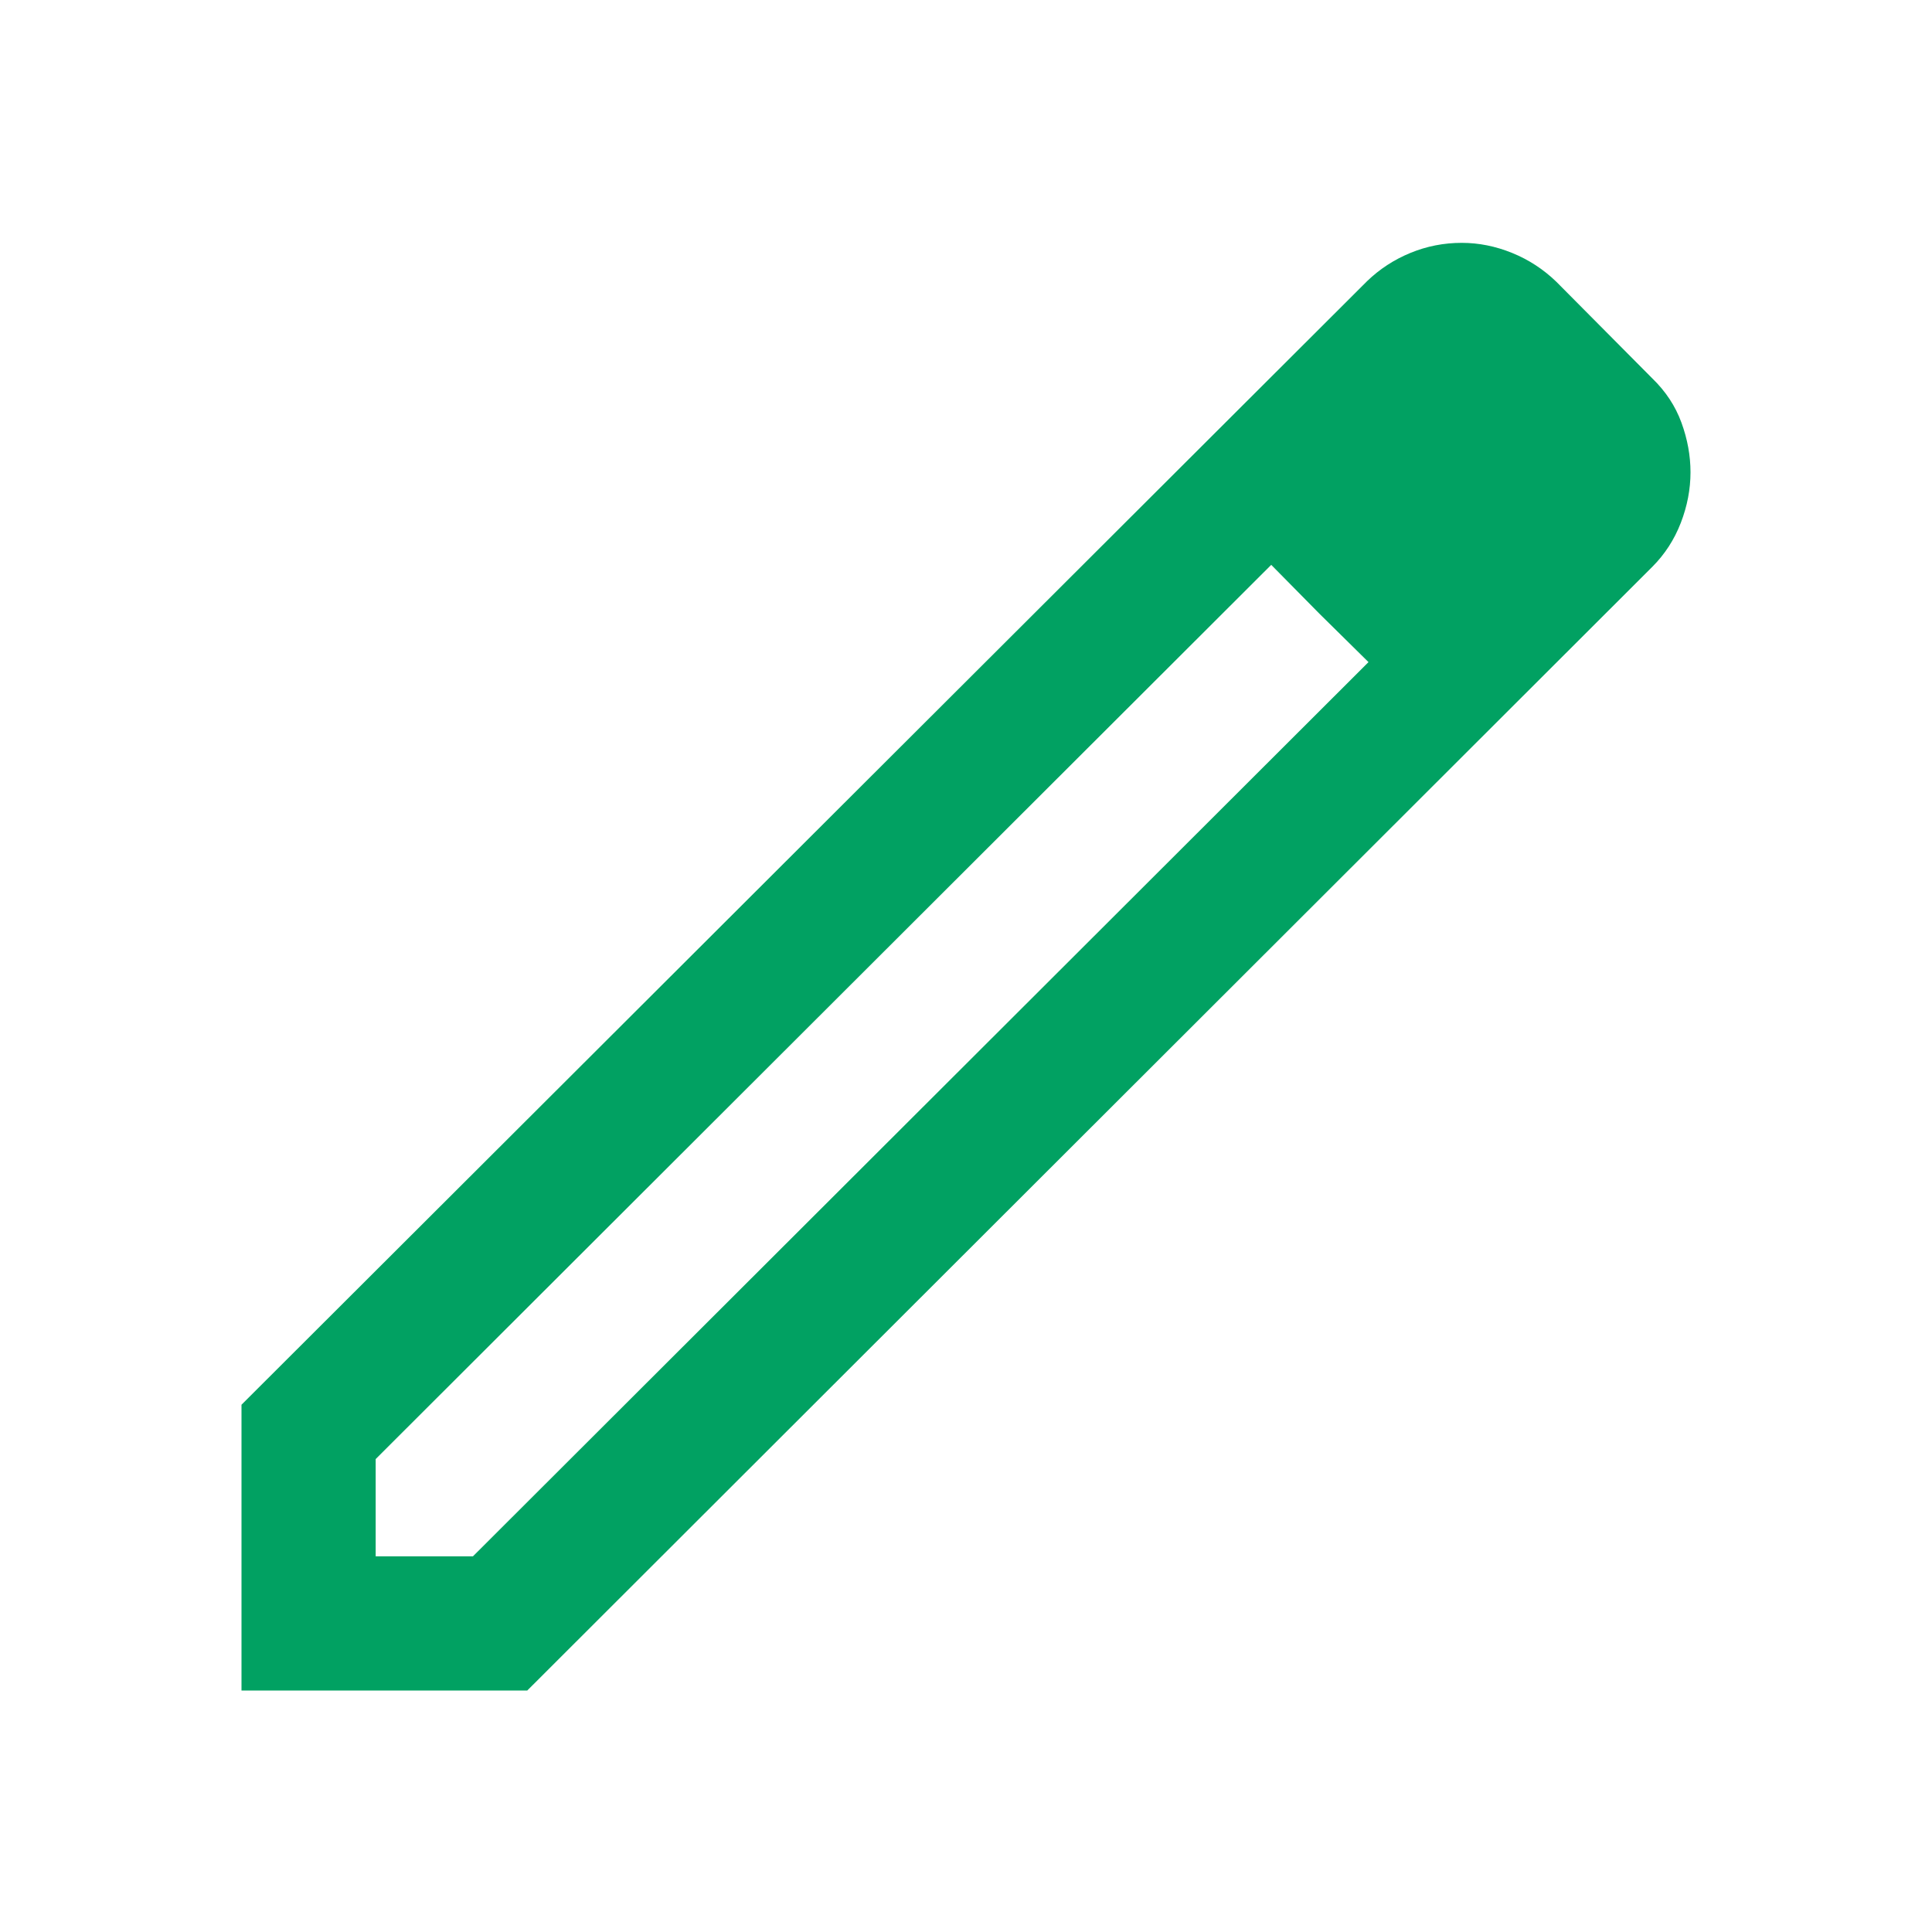
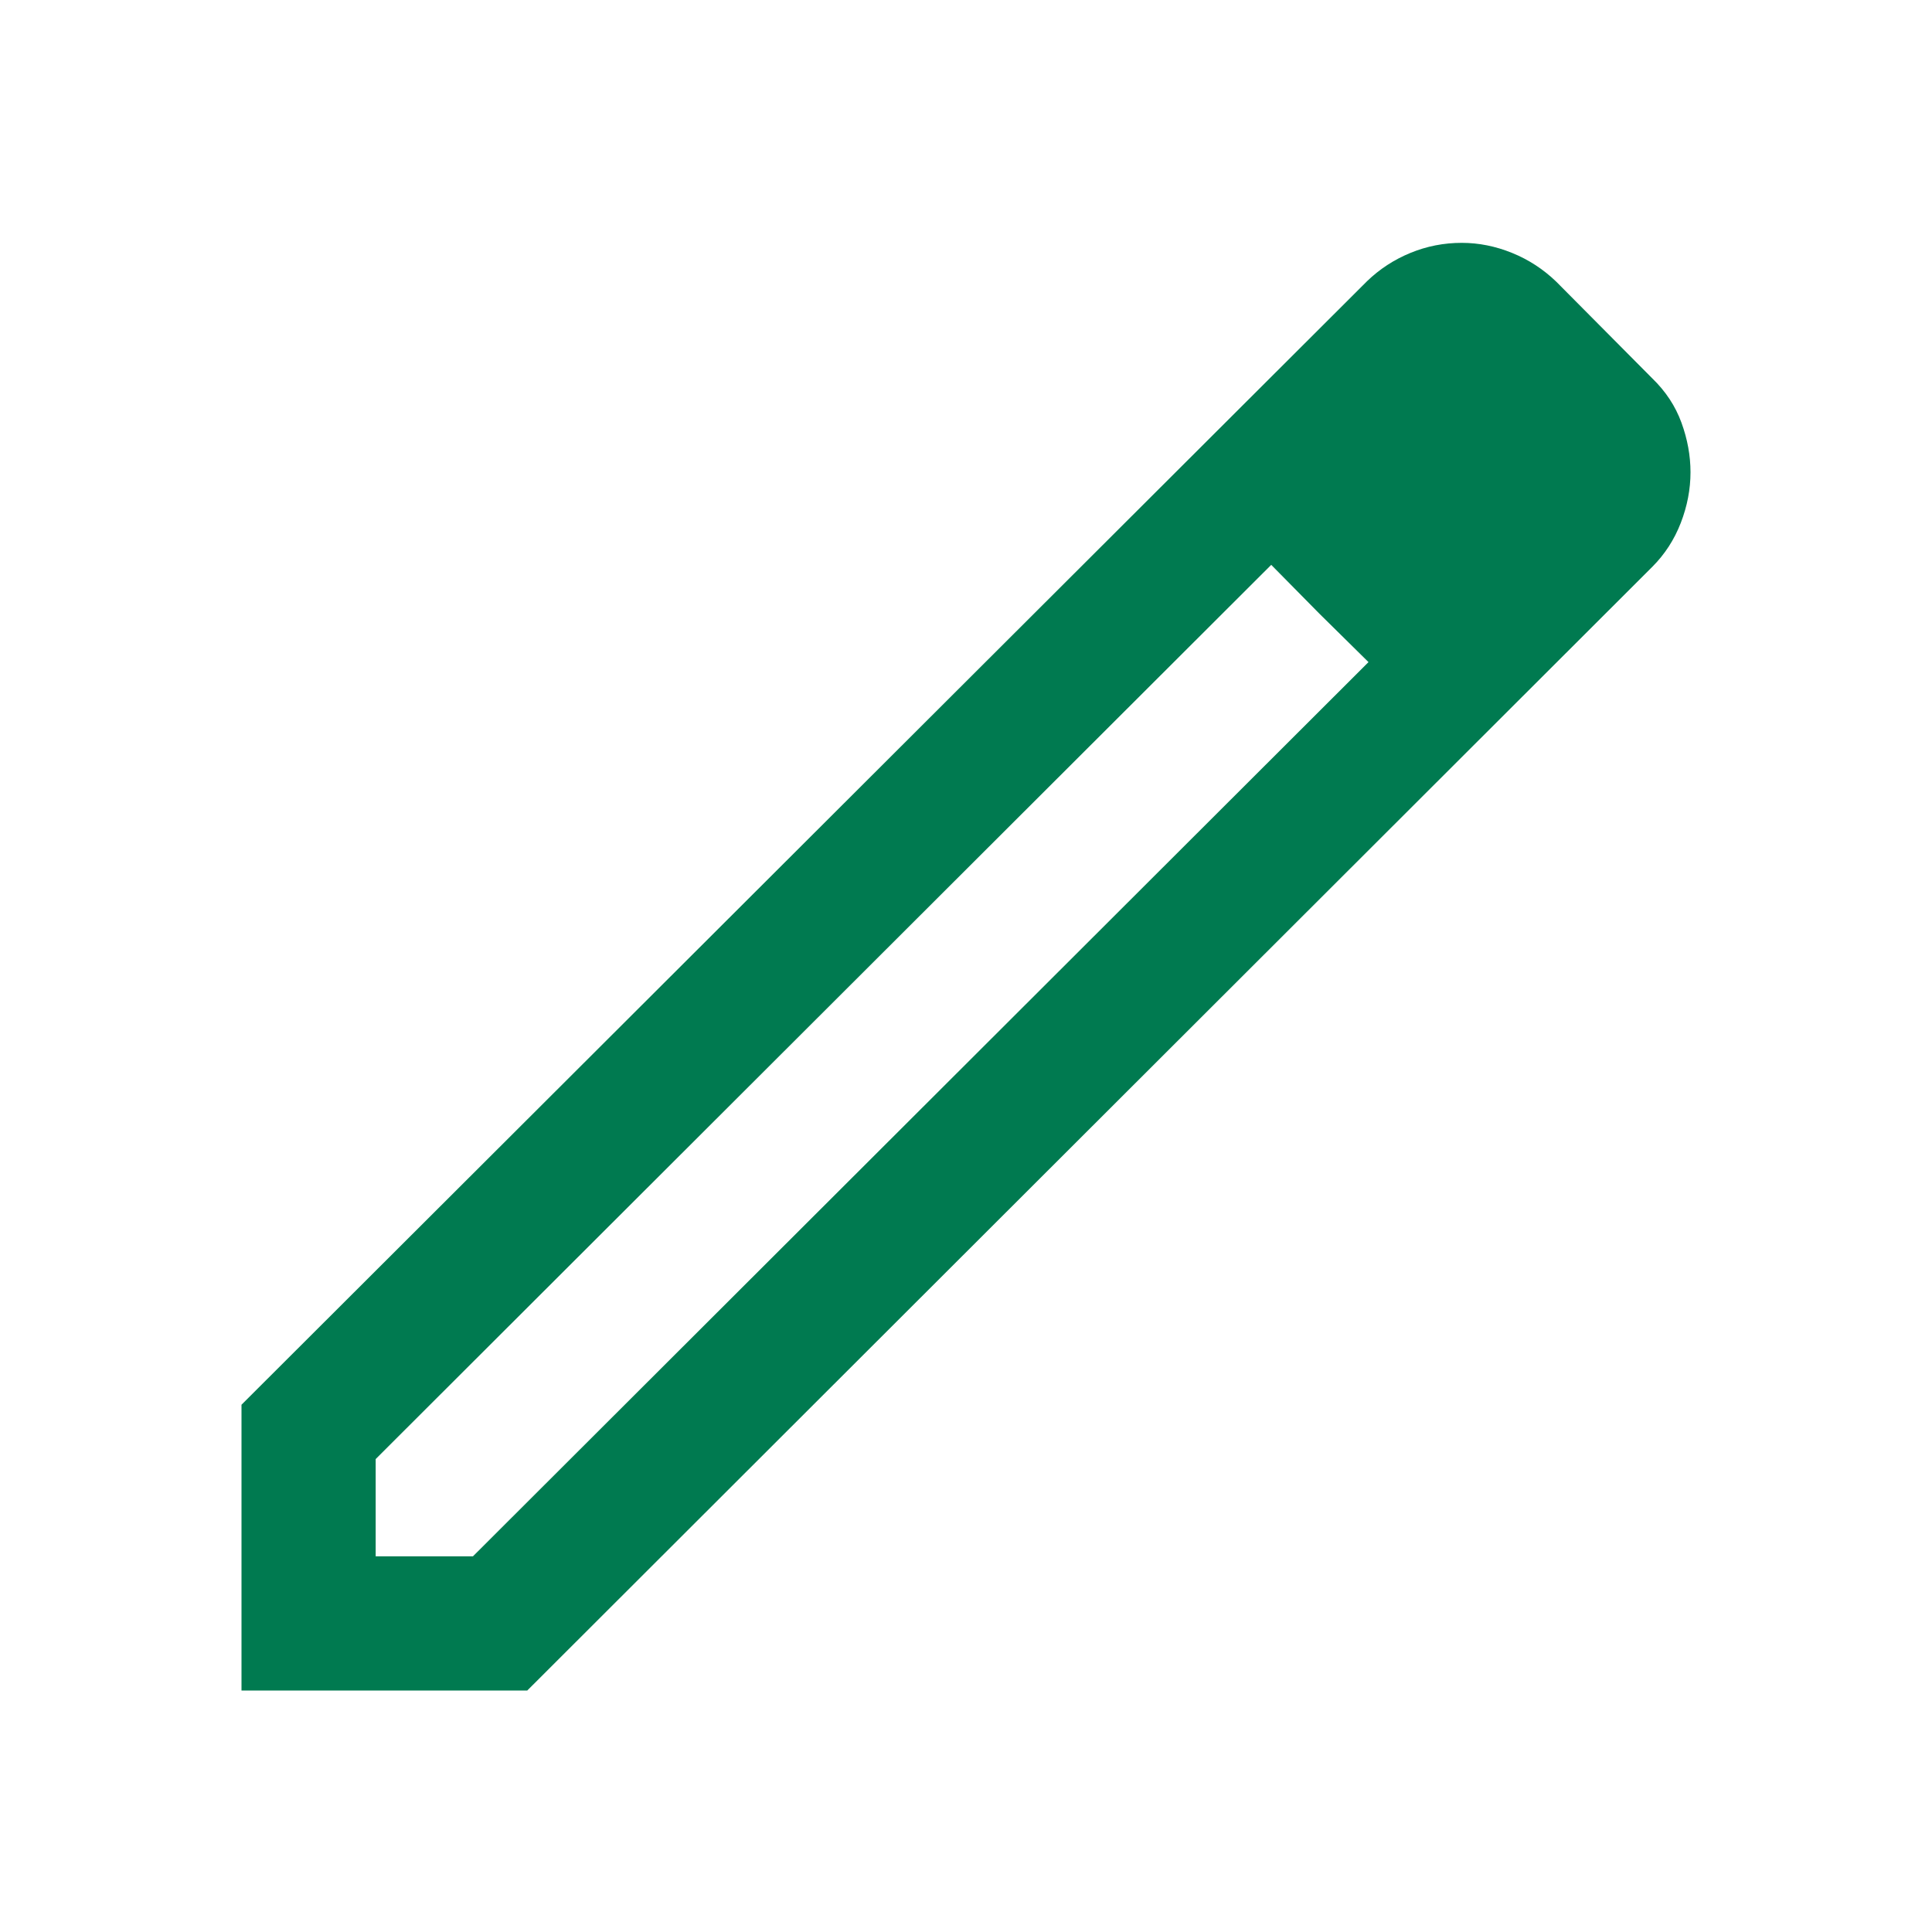
- <svg xmlns="http://www.w3.org/2000/svg" height="42px" viewBox="0 -960 960 960" width="42px" fill="#01a162">
+ <svg xmlns="http://www.w3.org/2000/svg" height="42px" viewBox="0 -960 960 960" width="42px" fill="#007a50">
  <path d="M186.67-186.67H235L680-631l-48.33-48.33-445 444.33v48.33ZM120-120v-142l559.33-558.33q9.34-9 21.5-14 12.17-5 25.5-5 12.67 0 25 5 12.34 5 22 14.33L821-772q10 9.67 14.5 22t4.5 24.67q0 12.66-4.83 25.16-4.84 12.5-14.17 21.84L262-120H120Zm652.67-606-46-46 46 46Zm-117 71-24-24.33L680-631l-24.33-24Z" />
</svg>
